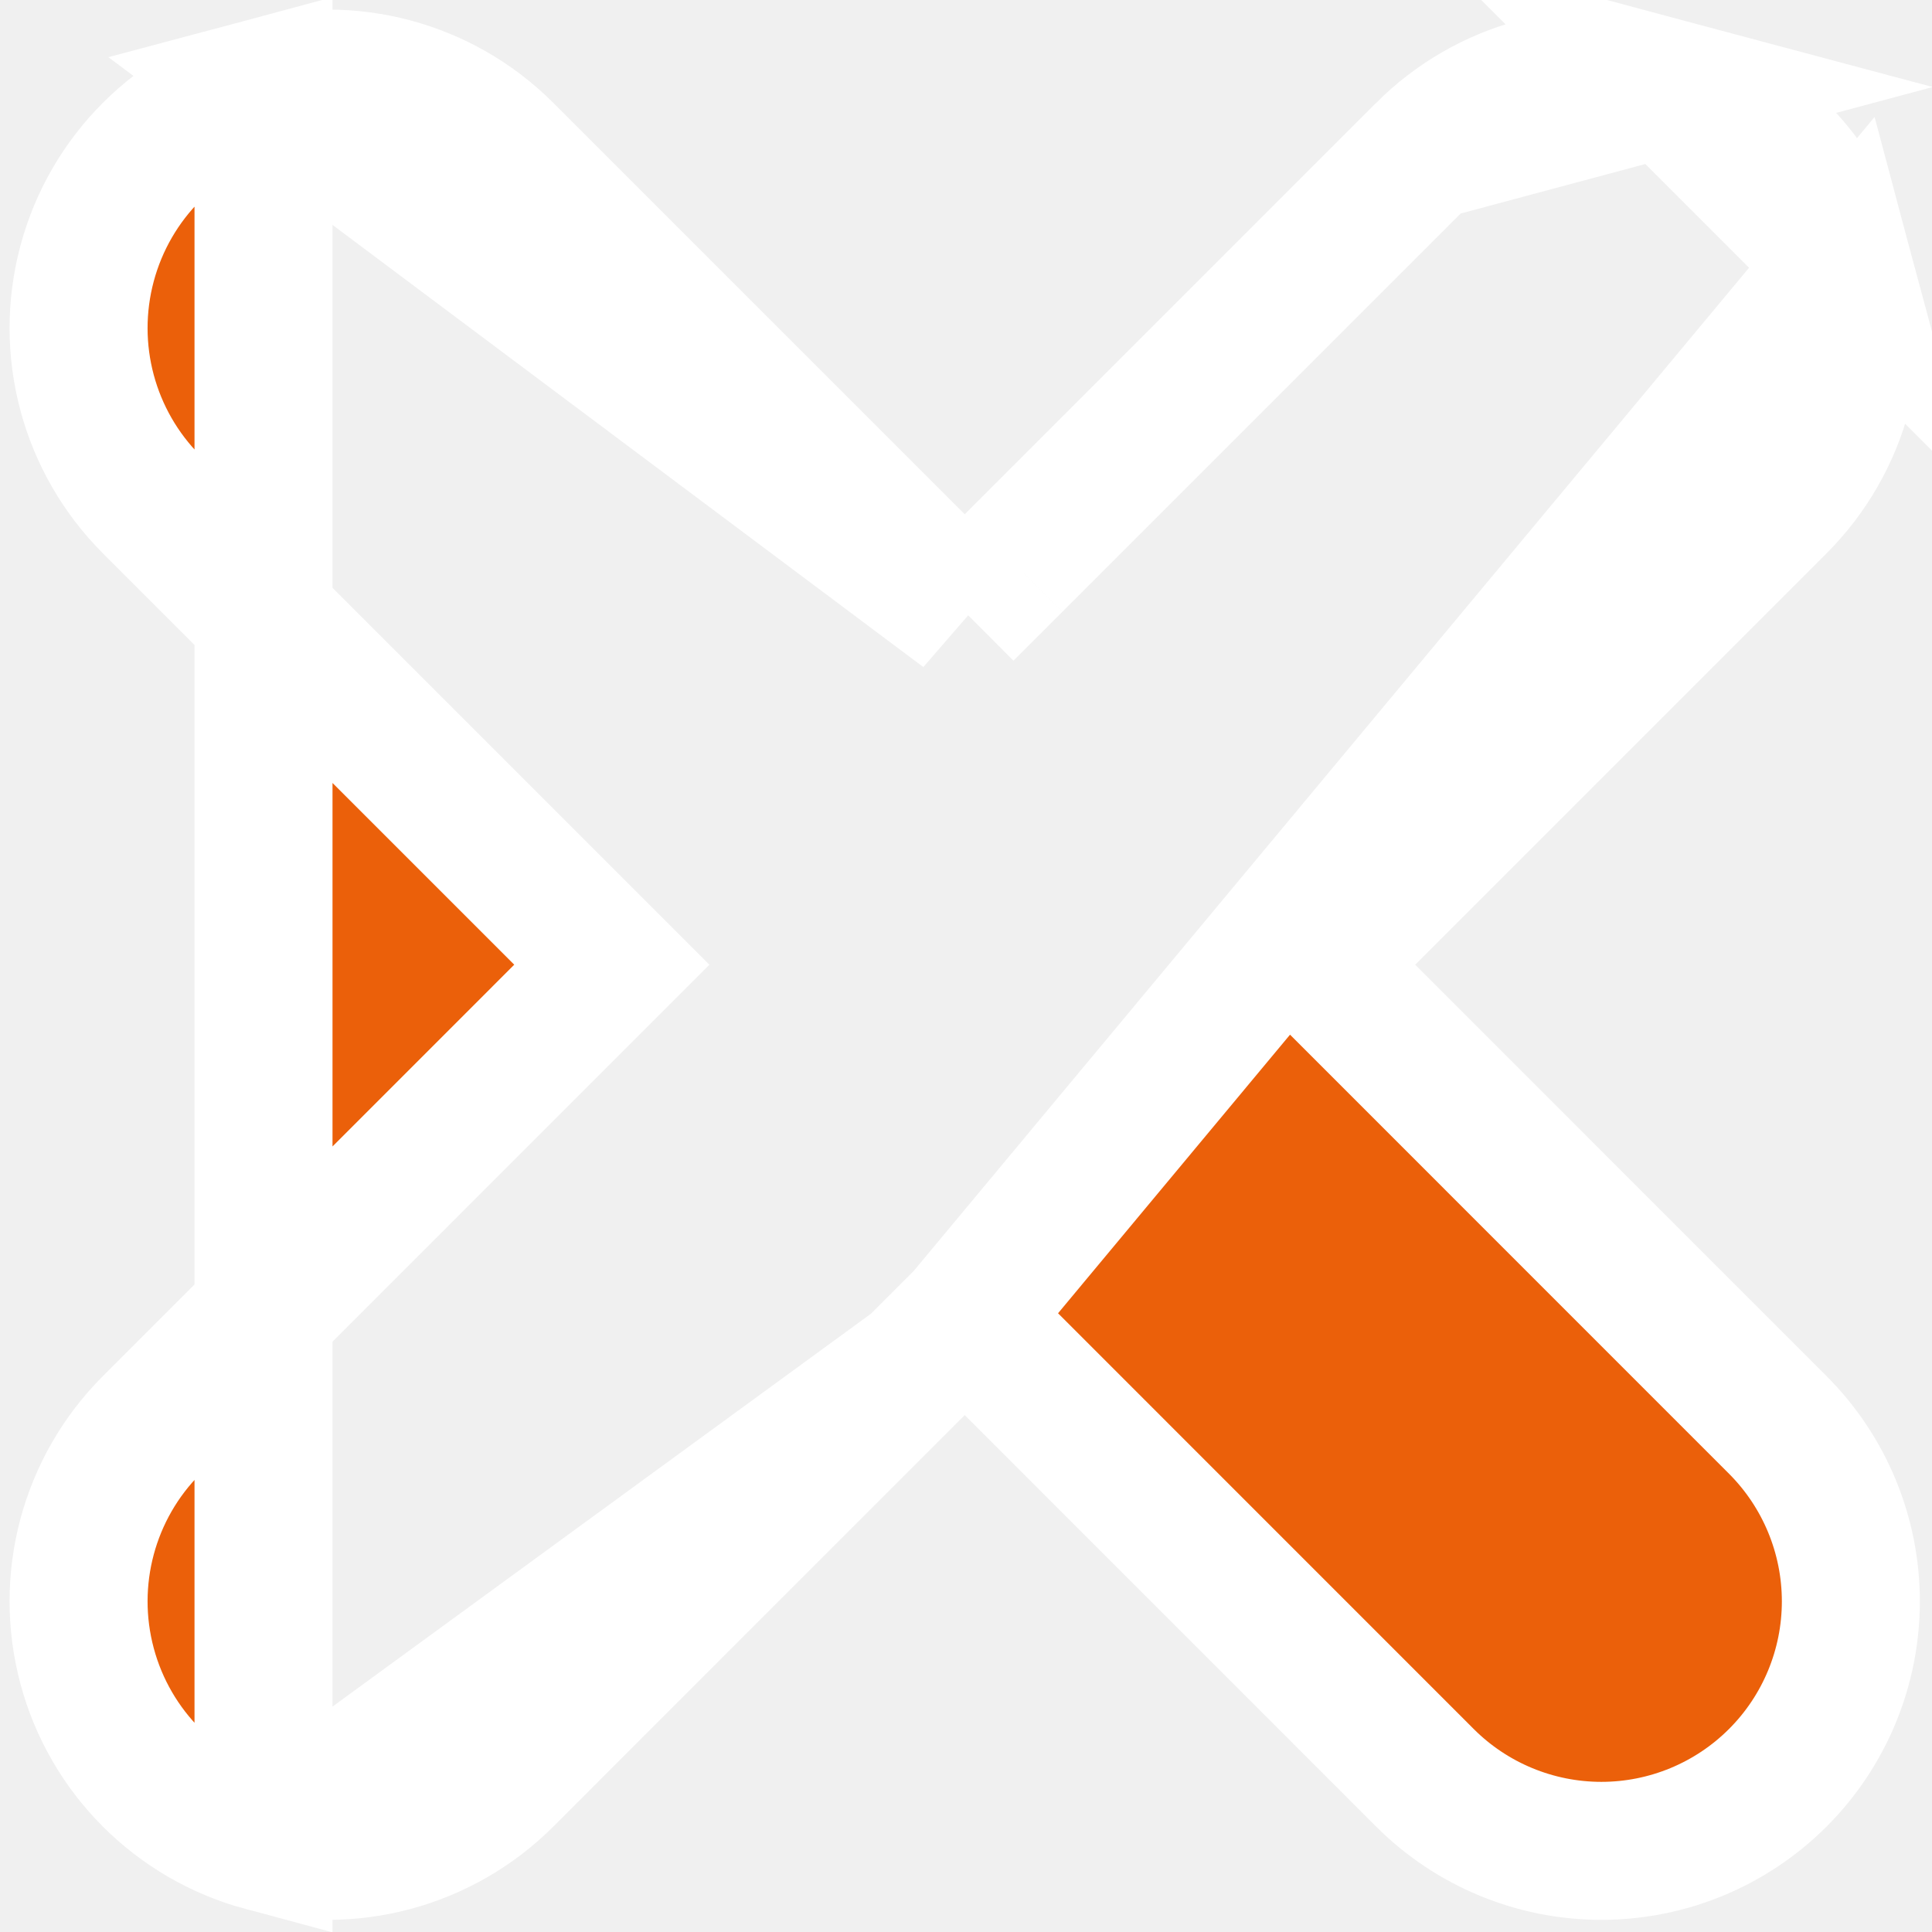
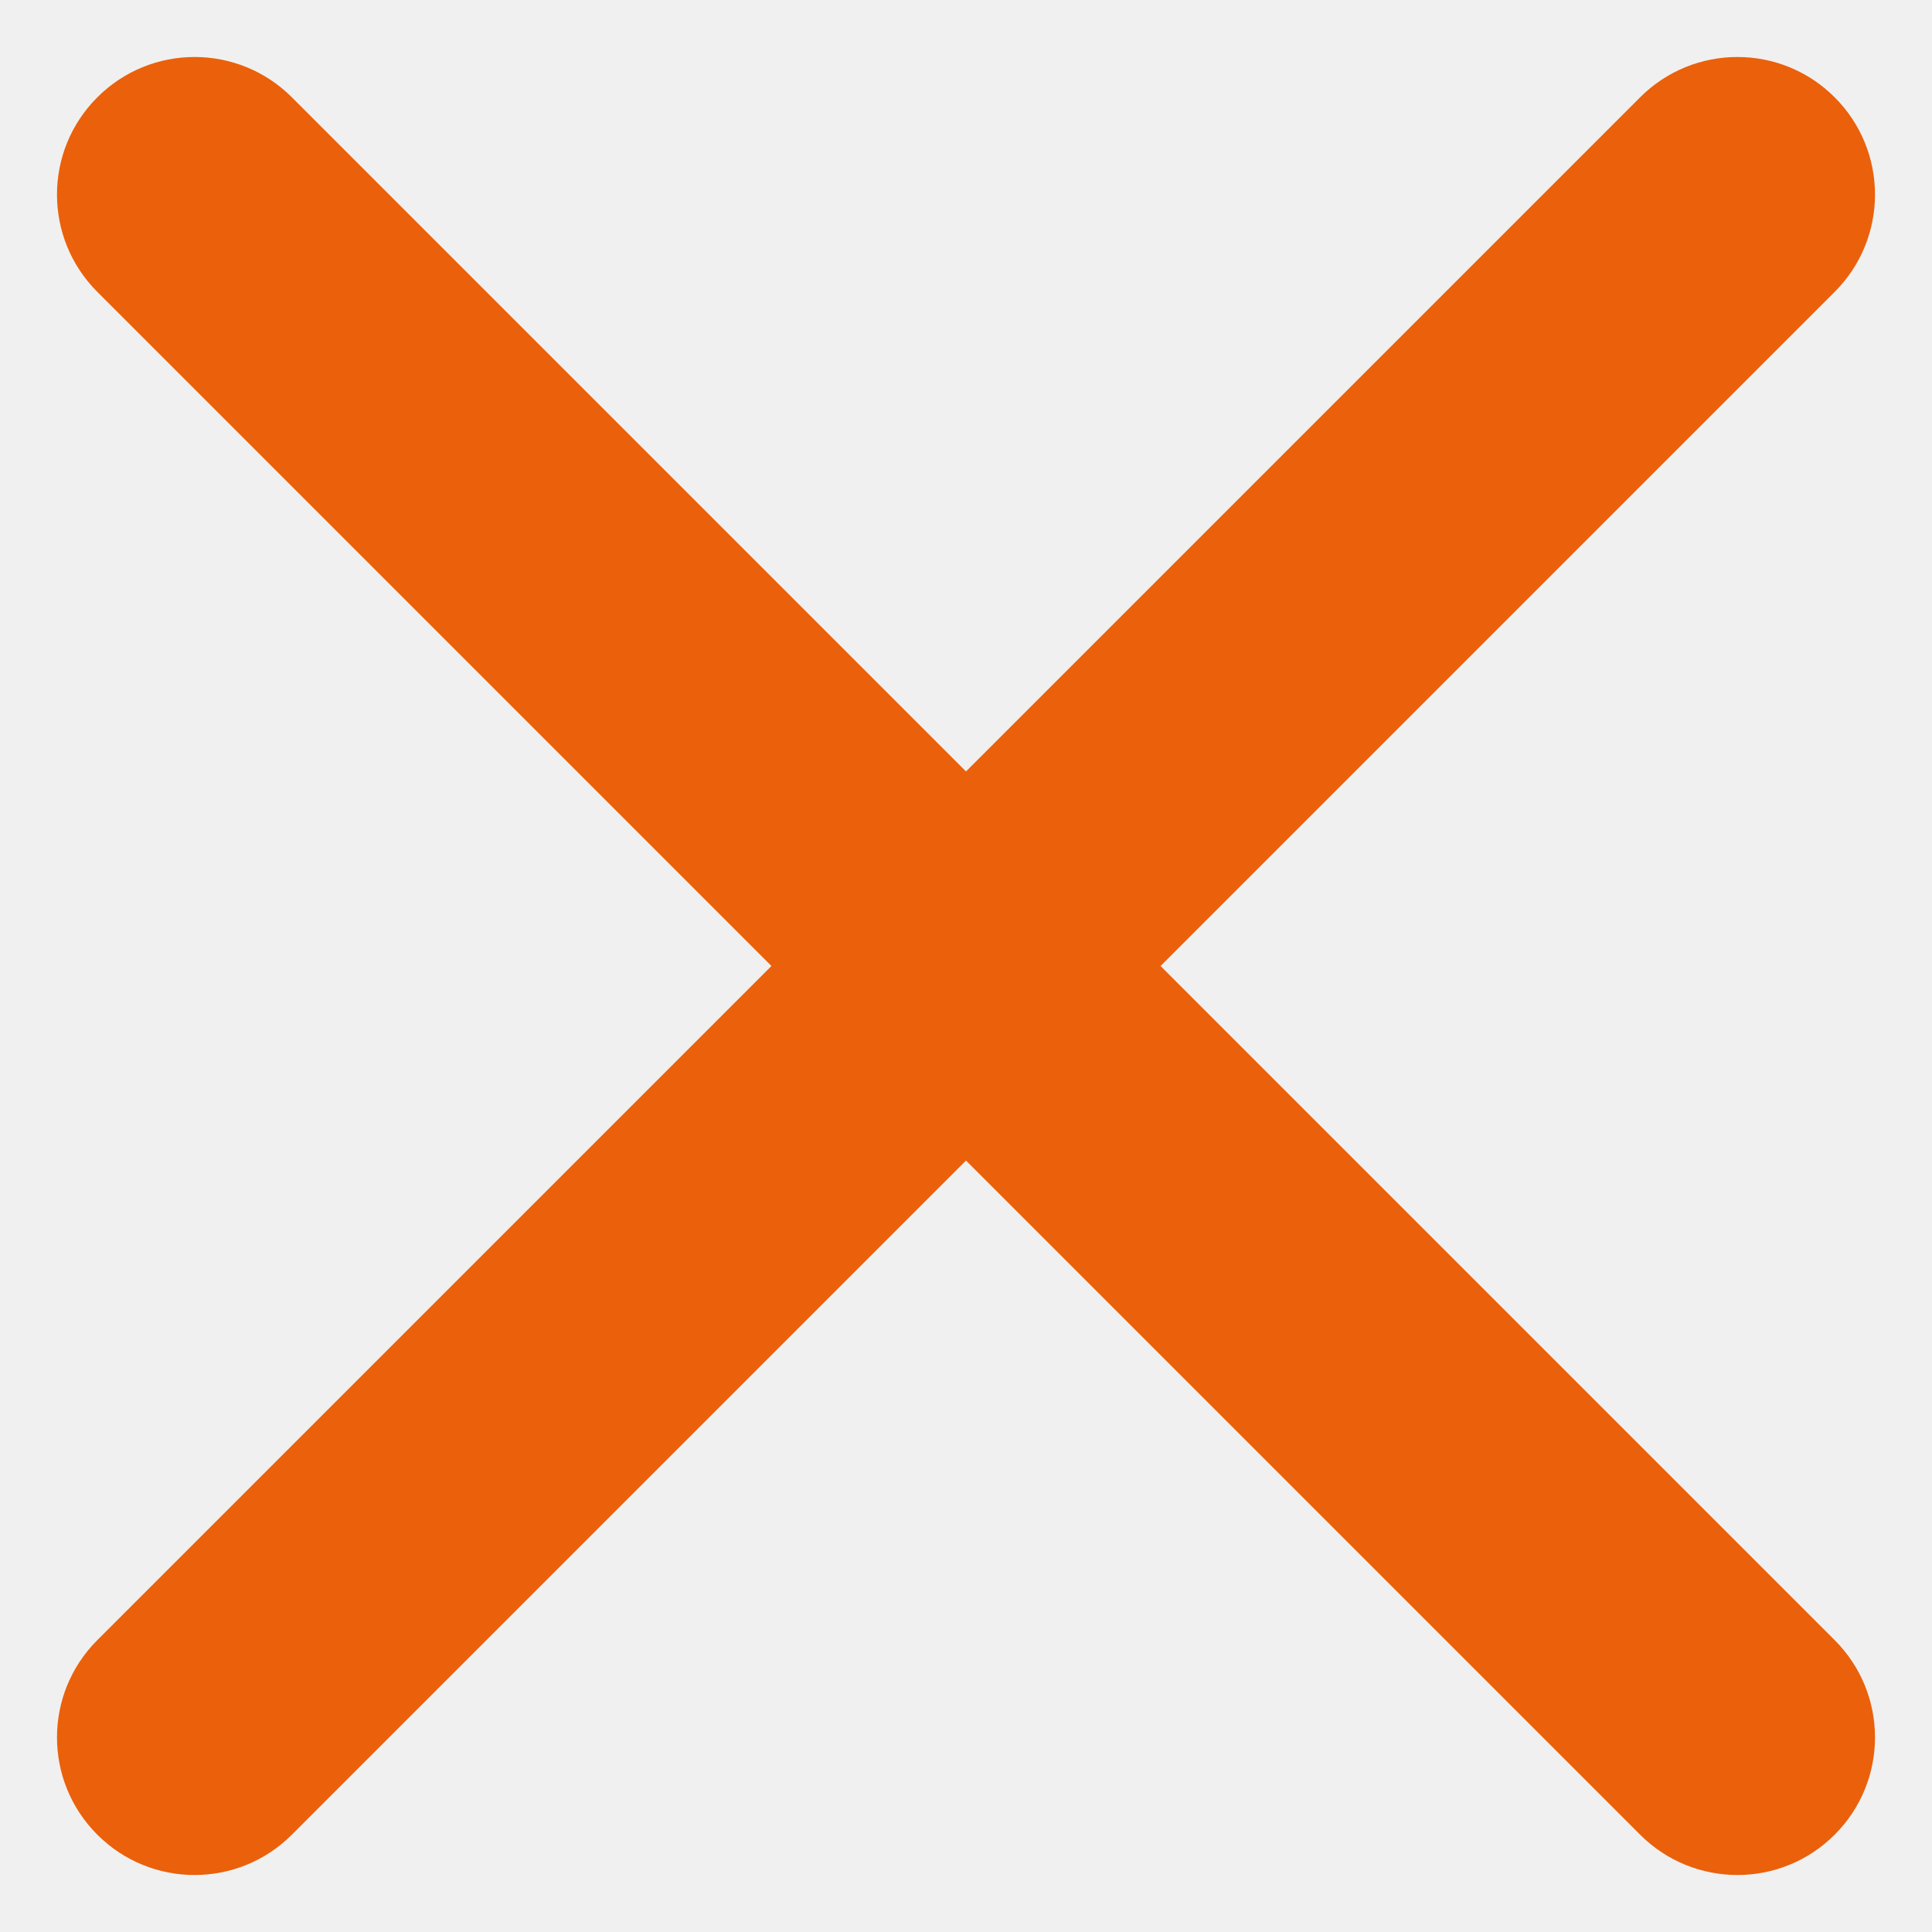
- <svg xmlns="http://www.w3.org/2000/svg" width="28" height="28" viewBox="0 0 28 28" fill="none">
-   <path d="M13.981 19.095L14.689 19.802L20.651 25.765C21.329 26.443 22.249 26.824 23.208 26.824C24.167 26.824 25.087 26.443 25.765 25.765C26.443 25.088 26.824 24.167 26.824 23.208C26.824 22.249 26.443 21.329 25.765 20.651L19.803 14.688L19.096 13.981L19.803 13.274L25.765 7.312C26.678 6.398 27.035 5.067 26.701 3.819L13.981 19.095ZM13.981 19.095L13.274 19.802M13.981 19.095L13.274 19.802M13.274 19.802L7.312 25.765C6.398 26.678 5.067 27.035 3.819 26.701M13.274 19.802L3.819 26.701M3.819 26.701C2.571 26.366 1.596 25.392 1.262 24.144C0.928 22.896 1.284 21.564 2.198 20.651L8.16 14.688L8.867 13.981L8.16 13.274L2.198 7.312C1.284 6.398 0.928 5.067 1.262 3.819C1.596 2.571 2.571 1.596 3.819 1.262L3.819 26.701ZM13.981 8.867L13.274 8.16L7.312 2.198C6.399 1.284 5.067 0.928 3.819 1.262L13.981 8.867ZM13.981 8.867L14.689 8.16M13.981 8.867L14.689 8.16M14.689 8.16L20.651 2.198M14.689 8.16L20.651 2.198M20.651 2.198C21.564 1.284 22.896 0.928 24.144 1.262L20.651 2.198ZM24.144 1.262C25.392 1.596 26.366 2.571 26.701 3.818L24.144 1.262Z" fill="#EB600A" stroke="white" stroke-width="2" />
+ <svg xmlns="http://www.w3.org/2000/svg" width="24" height="24" viewBox="0 0 24 24" fill="none">
+   <path d="M22.791 1.209C22.124 0.541 21.042 0.541 20.374 1.209L12 9.583L3.626 1.209C2.958 0.541 1.876 0.541 1.209 1.209V1.209C0.541 1.876 0.541 2.958 1.209 3.626L9.583 12L1.209 20.374C0.541 21.042 0.541 22.124 1.209 22.791V22.791C1.876 23.459 2.958 23.459 3.626 22.791L12 14.417L20.374 22.791C21.042 23.459 22.124 23.459 22.791 22.791V22.791C23.459 22.124 23.459 21.042 22.791 20.374L14.417 12L22.791 3.626C23.459 2.958 23.459 1.876 22.791 1.209V1.209Z" fill="#EB600A" />
</svg>
